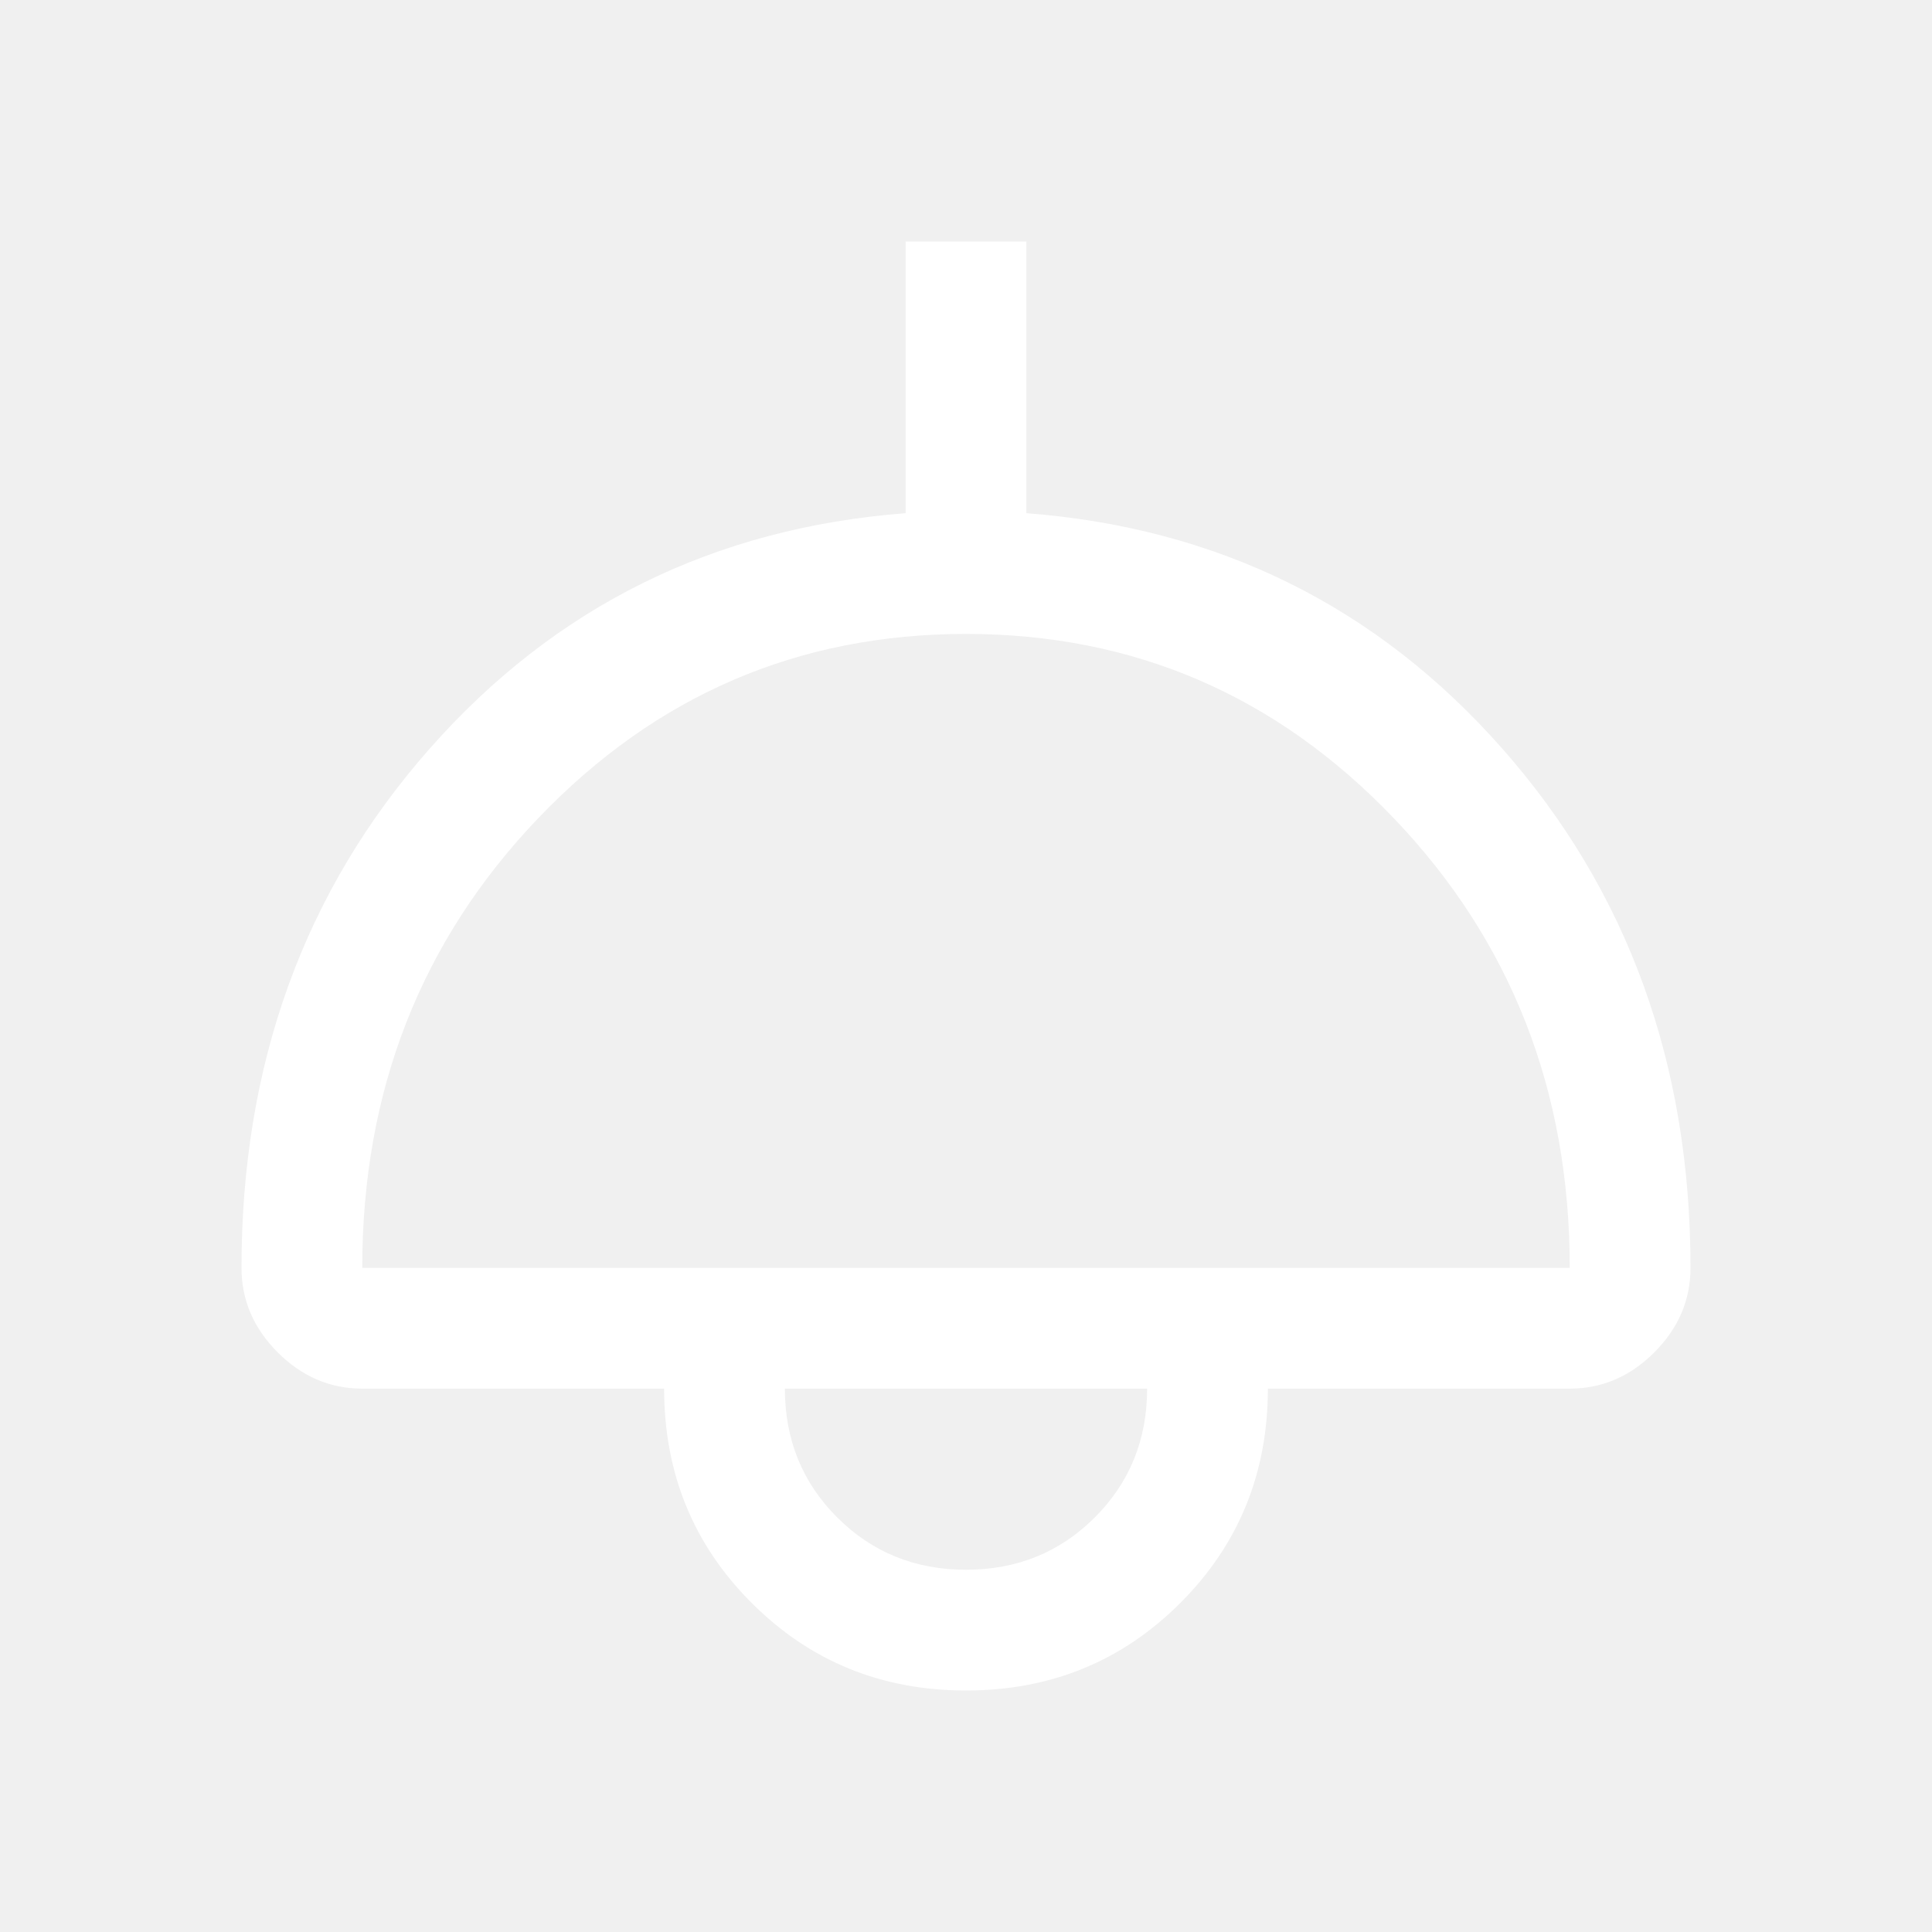
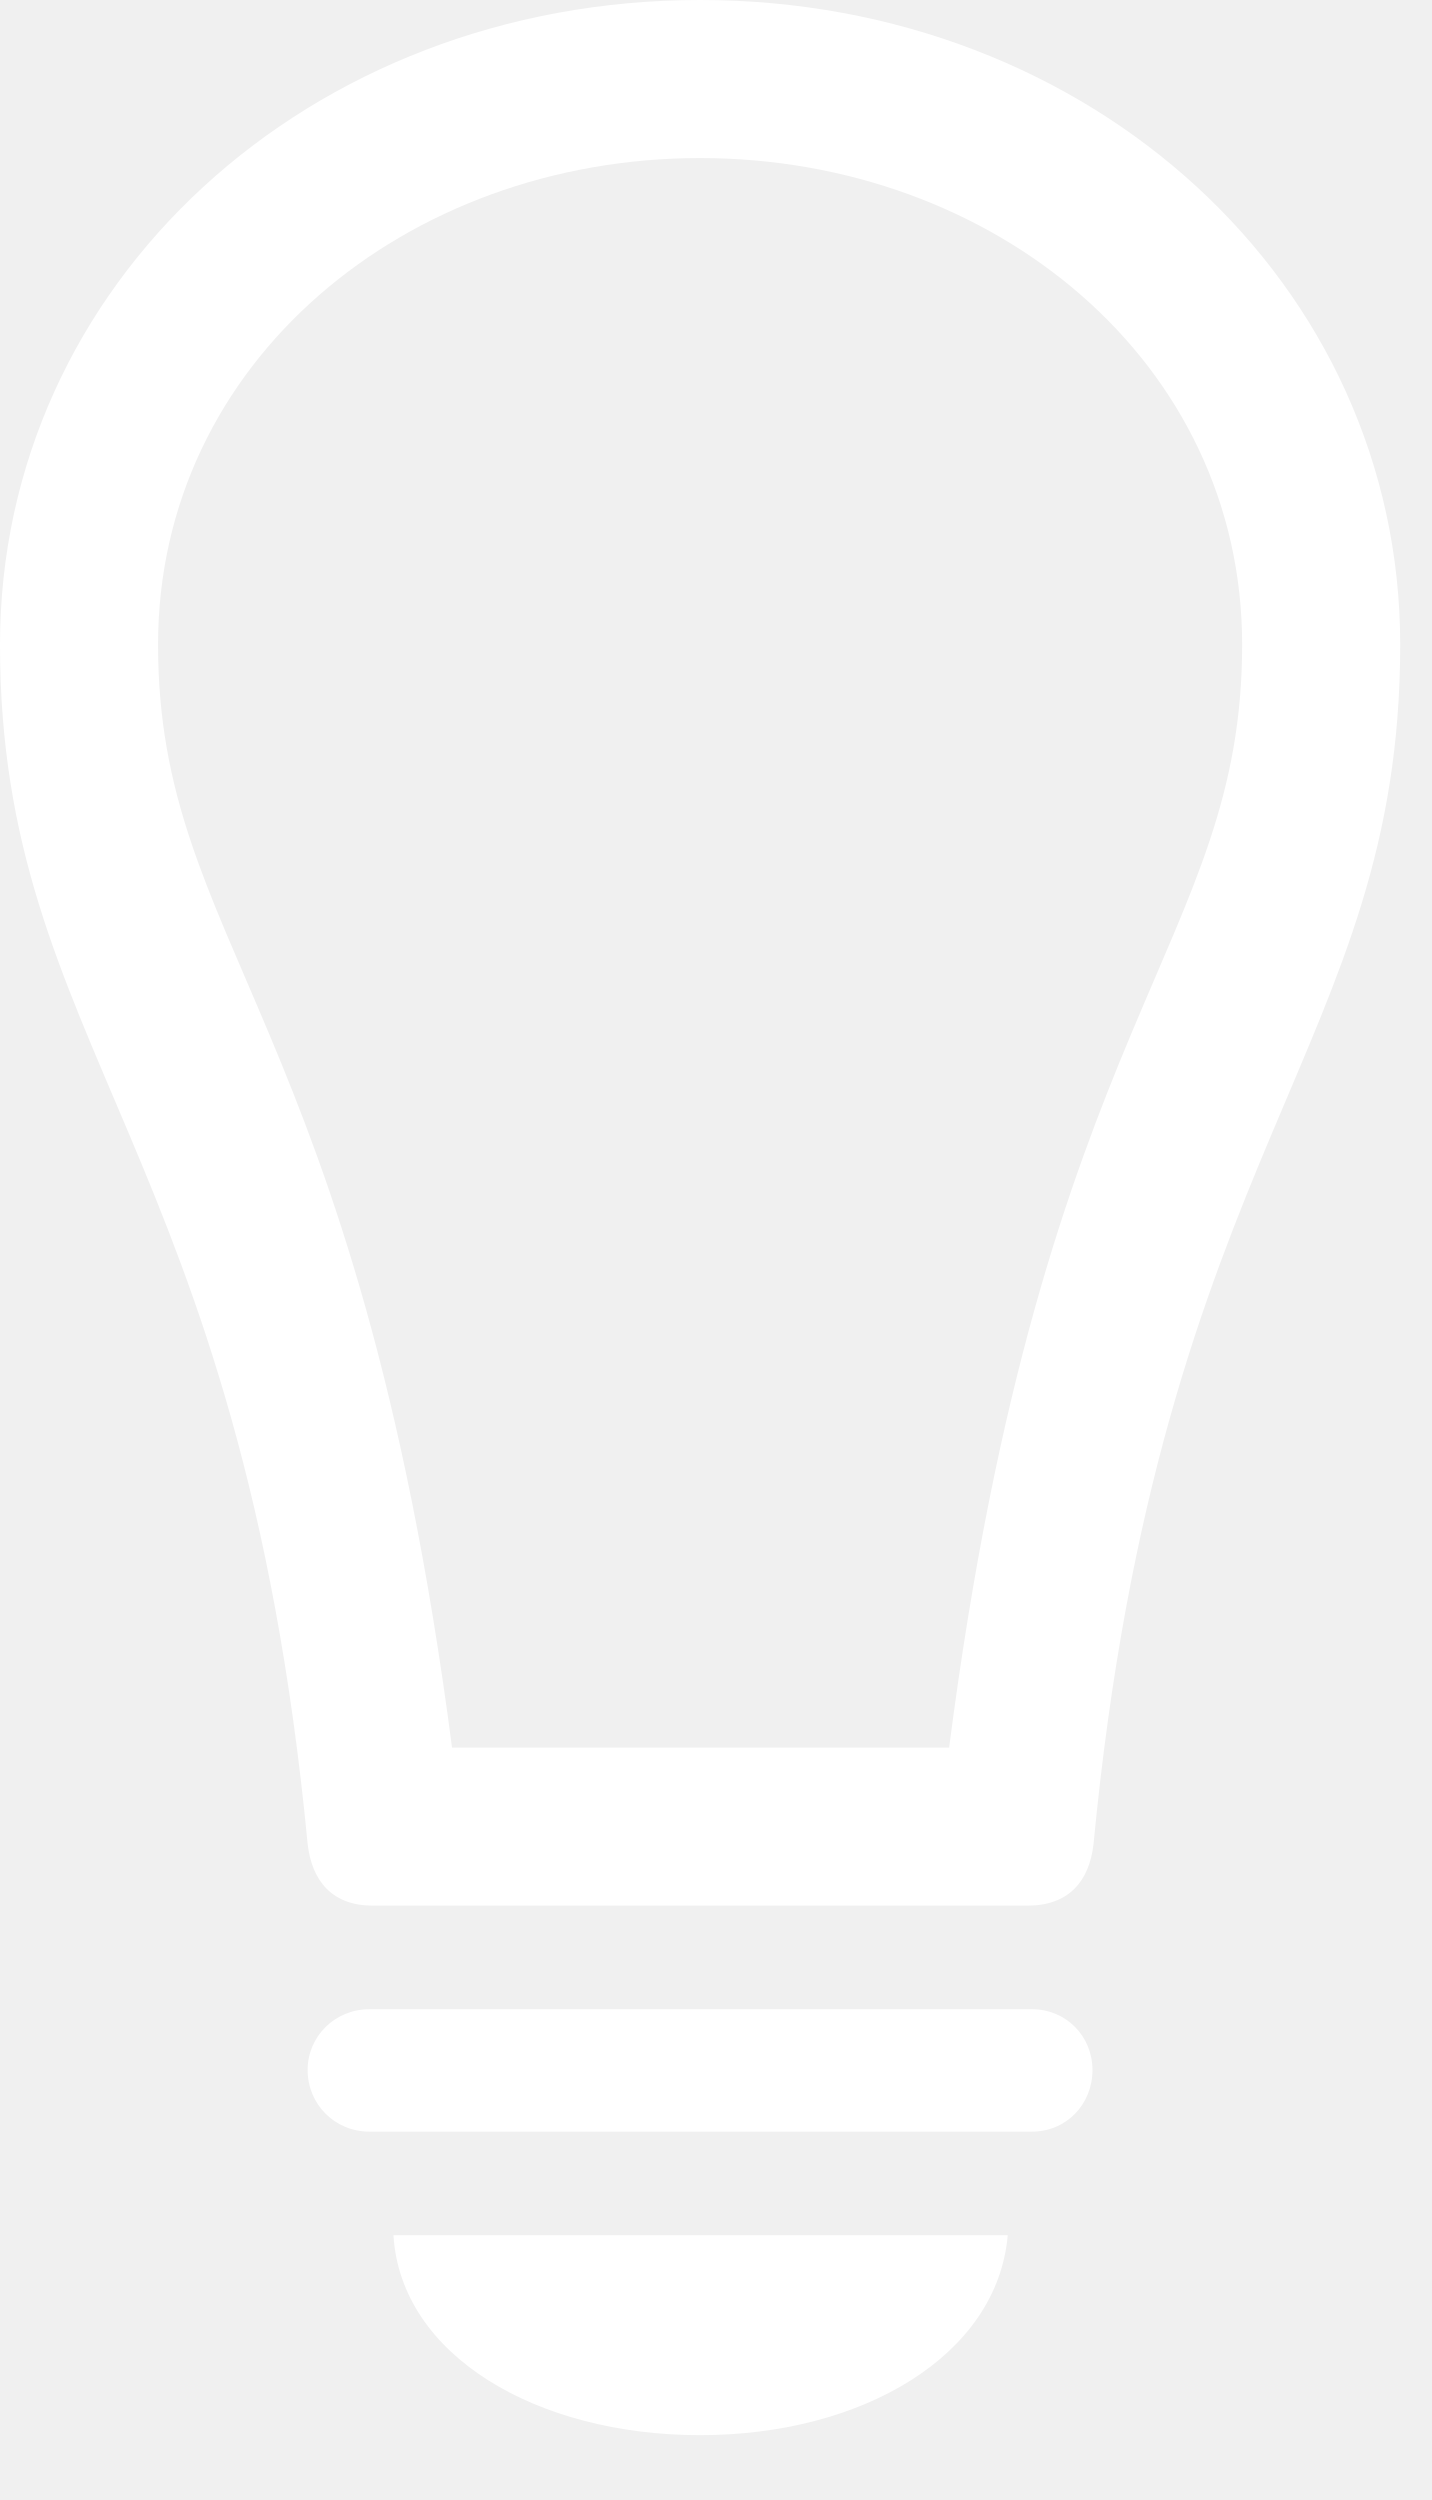
- <svg xmlns="http://www.w3.org/2000/svg" height="48px" viewBox="0 -960 960 960" width="48px" fill="#FFFFFF">
-   <path d="M480-120q-63 0-106.5-43.5T330-270H180q-24 0-42-18t-18-42q0-152 93.5-258T450-705v-135h60v135q143 11 236.5 117T840-330q0 24-18 42t-42 18H630q0 63-43.5 106.5T480-120ZM180-330h600q0-132-87.5-223.5T480-645q-125 0-212.5 91.5T180-330Zm300 150q38 0 64-26t26-64H390q0 38 26 64t64 26Zm0-90Z" />
+ <svg xmlns="http://www.w3.org/2000/svg" version="1.1" viewBox="0 0 16.031 27.996">
+   <g>
+     <rect height="27.996" opacity="0" width="16.031" x="0" y="0" />
+     <path d="M0 7.219C0 11.719 2.695 12.832 3.445 20.648C3.492 21.07 3.727 21.34 4.172 21.34L11.508 21.34C11.965 21.34 12.199 21.07 12.246 20.648C12.996 12.832 15.68 11.719 15.68 7.219C15.68 3.176 12.223 0 7.84 0C3.457 0 0 3.176 0 7.219ZM1.77 7.219C1.77 4.055 4.547 1.77 7.84 1.77C11.133 1.77 13.91 4.055 13.91 7.219C13.91 10.582 11.684 11.379 10.629 19.57L5.062 19.57C3.996 11.379 1.77 10.582 1.77 7.219ZM4.137 23.871L11.555 23.871C11.941 23.871 12.234 23.566 12.234 23.18C12.234 22.805 11.941 22.5 11.555 22.5L4.137 22.5C3.75 22.5 3.445 22.805 3.445 23.18C3.445 23.566 3.75 23.871 4.137 23.871ZM7.84 27.27C9.656 27.27 11.168 26.379 11.285 25.031L4.406 25.031C4.488 26.379 6.012 27.27 7.84 27.27Z" fill="white" />
+   </g>
</svg>
